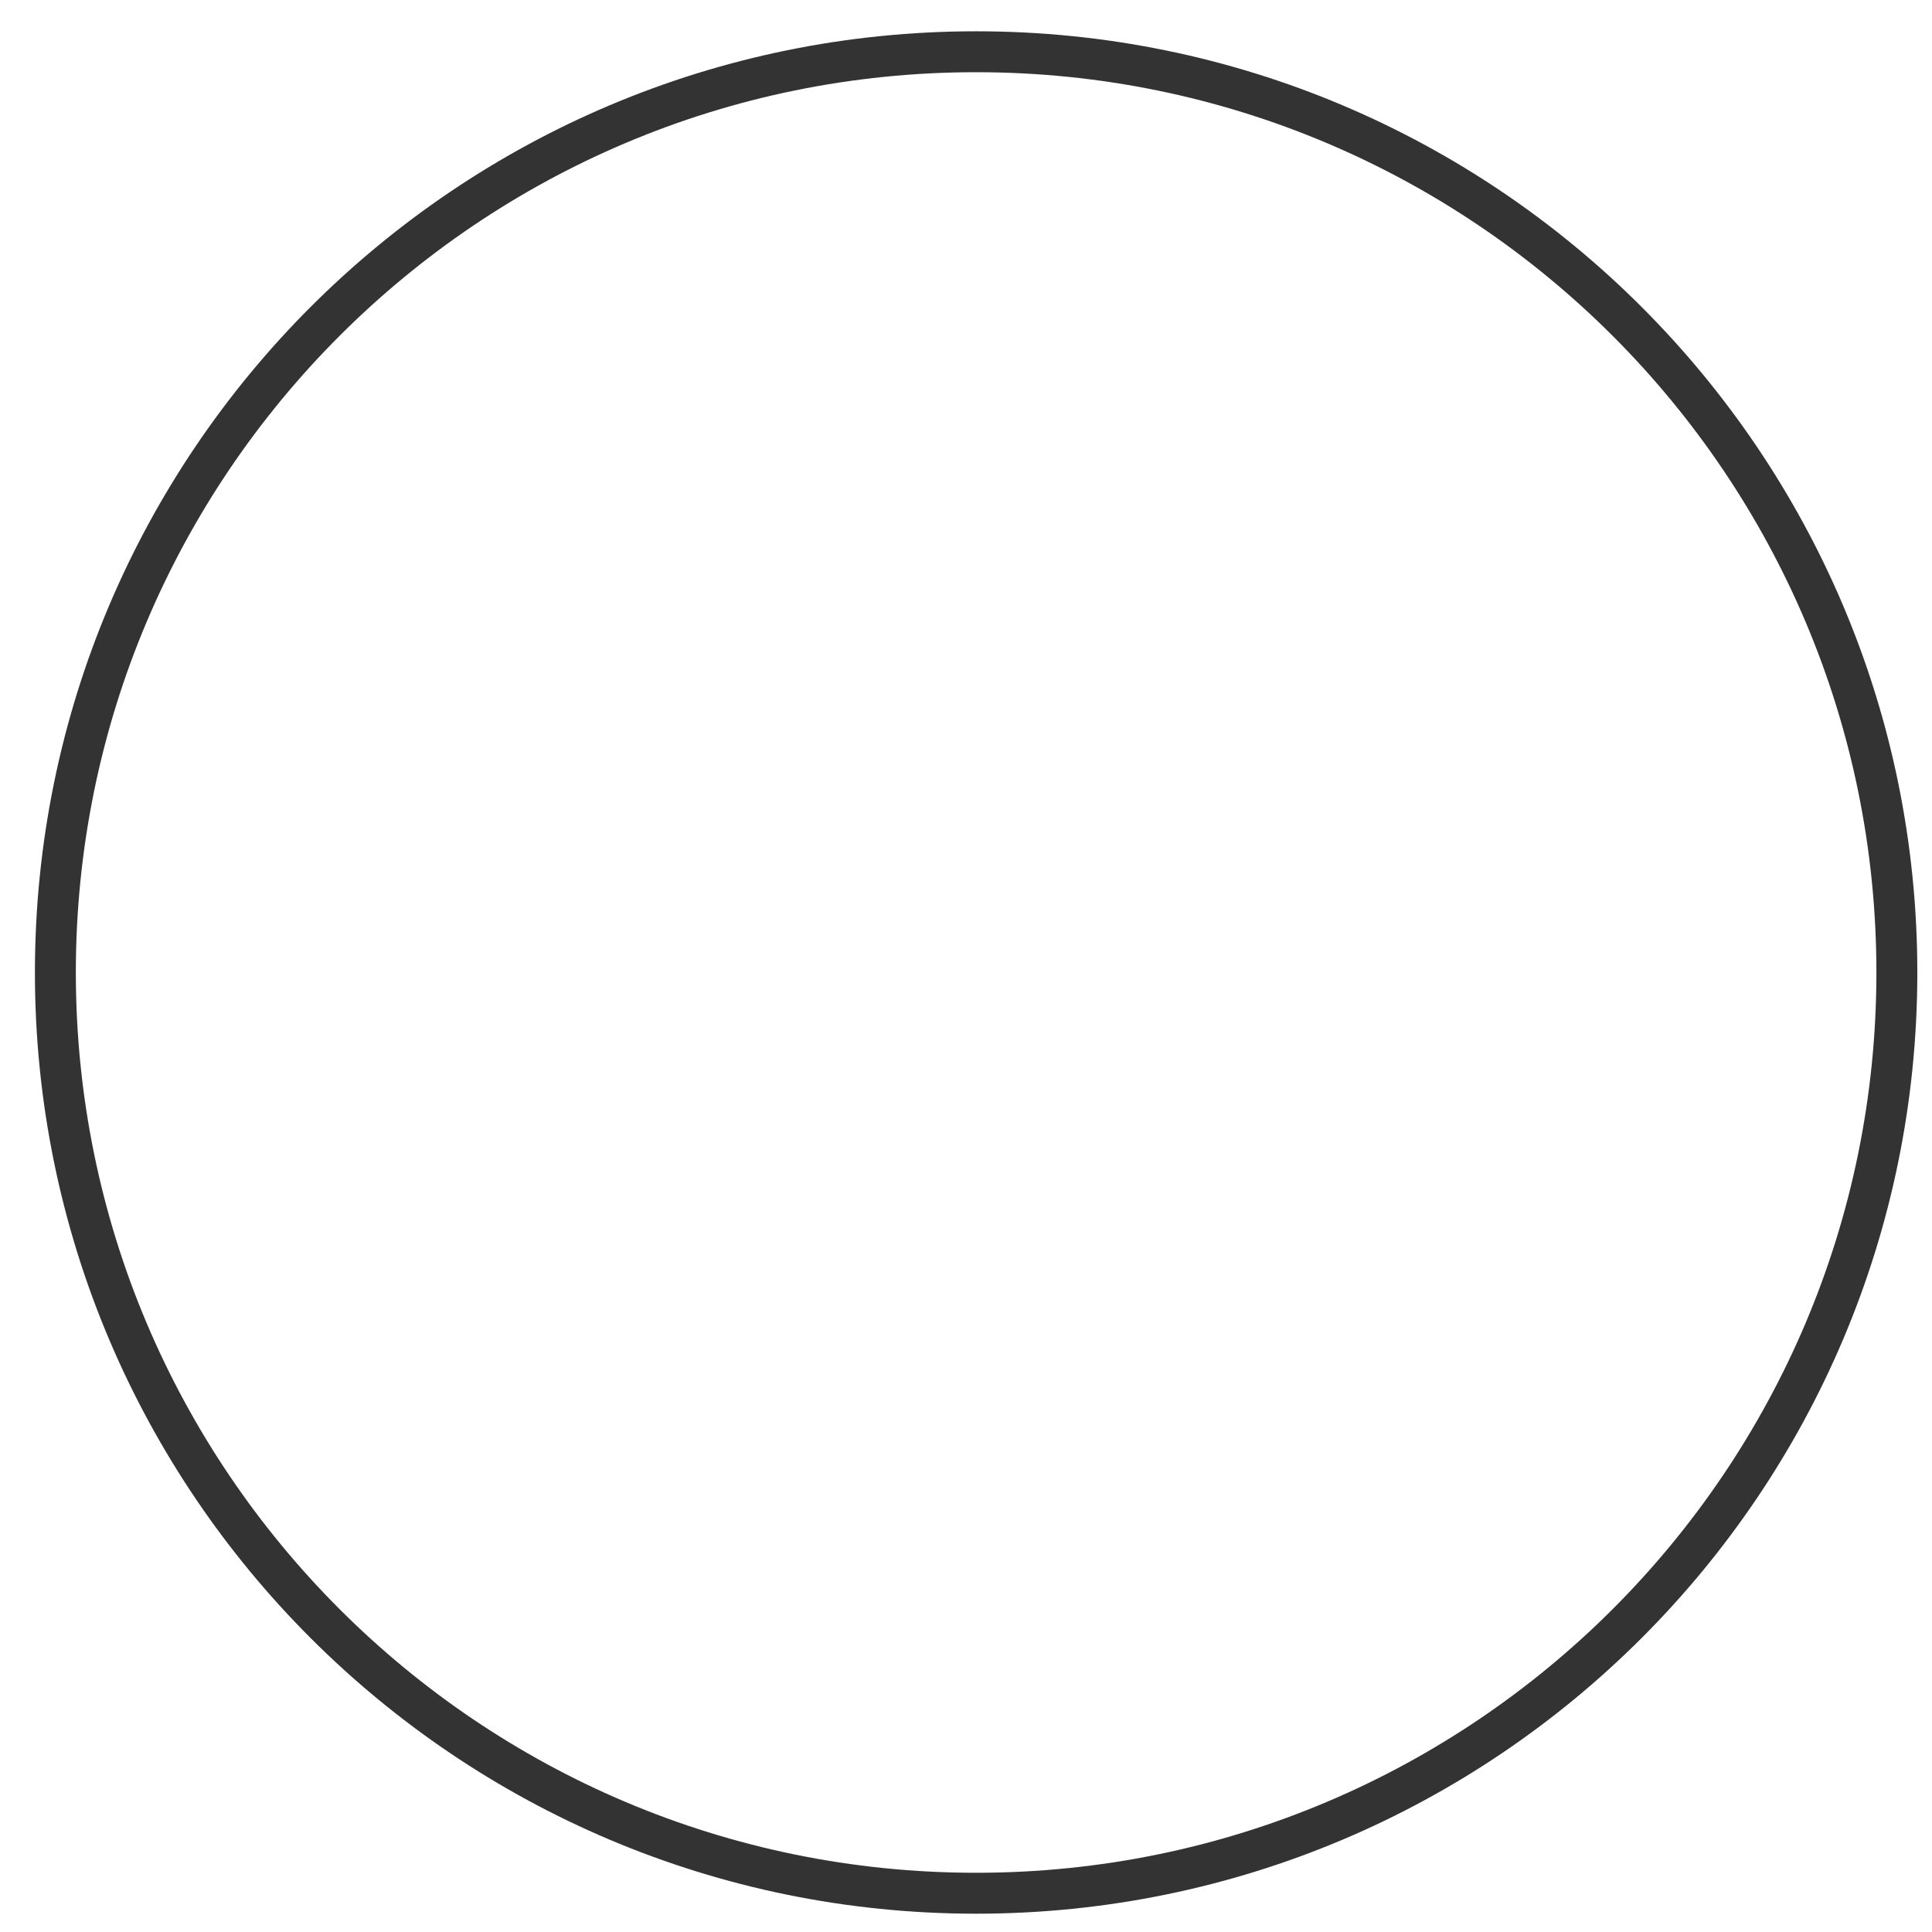
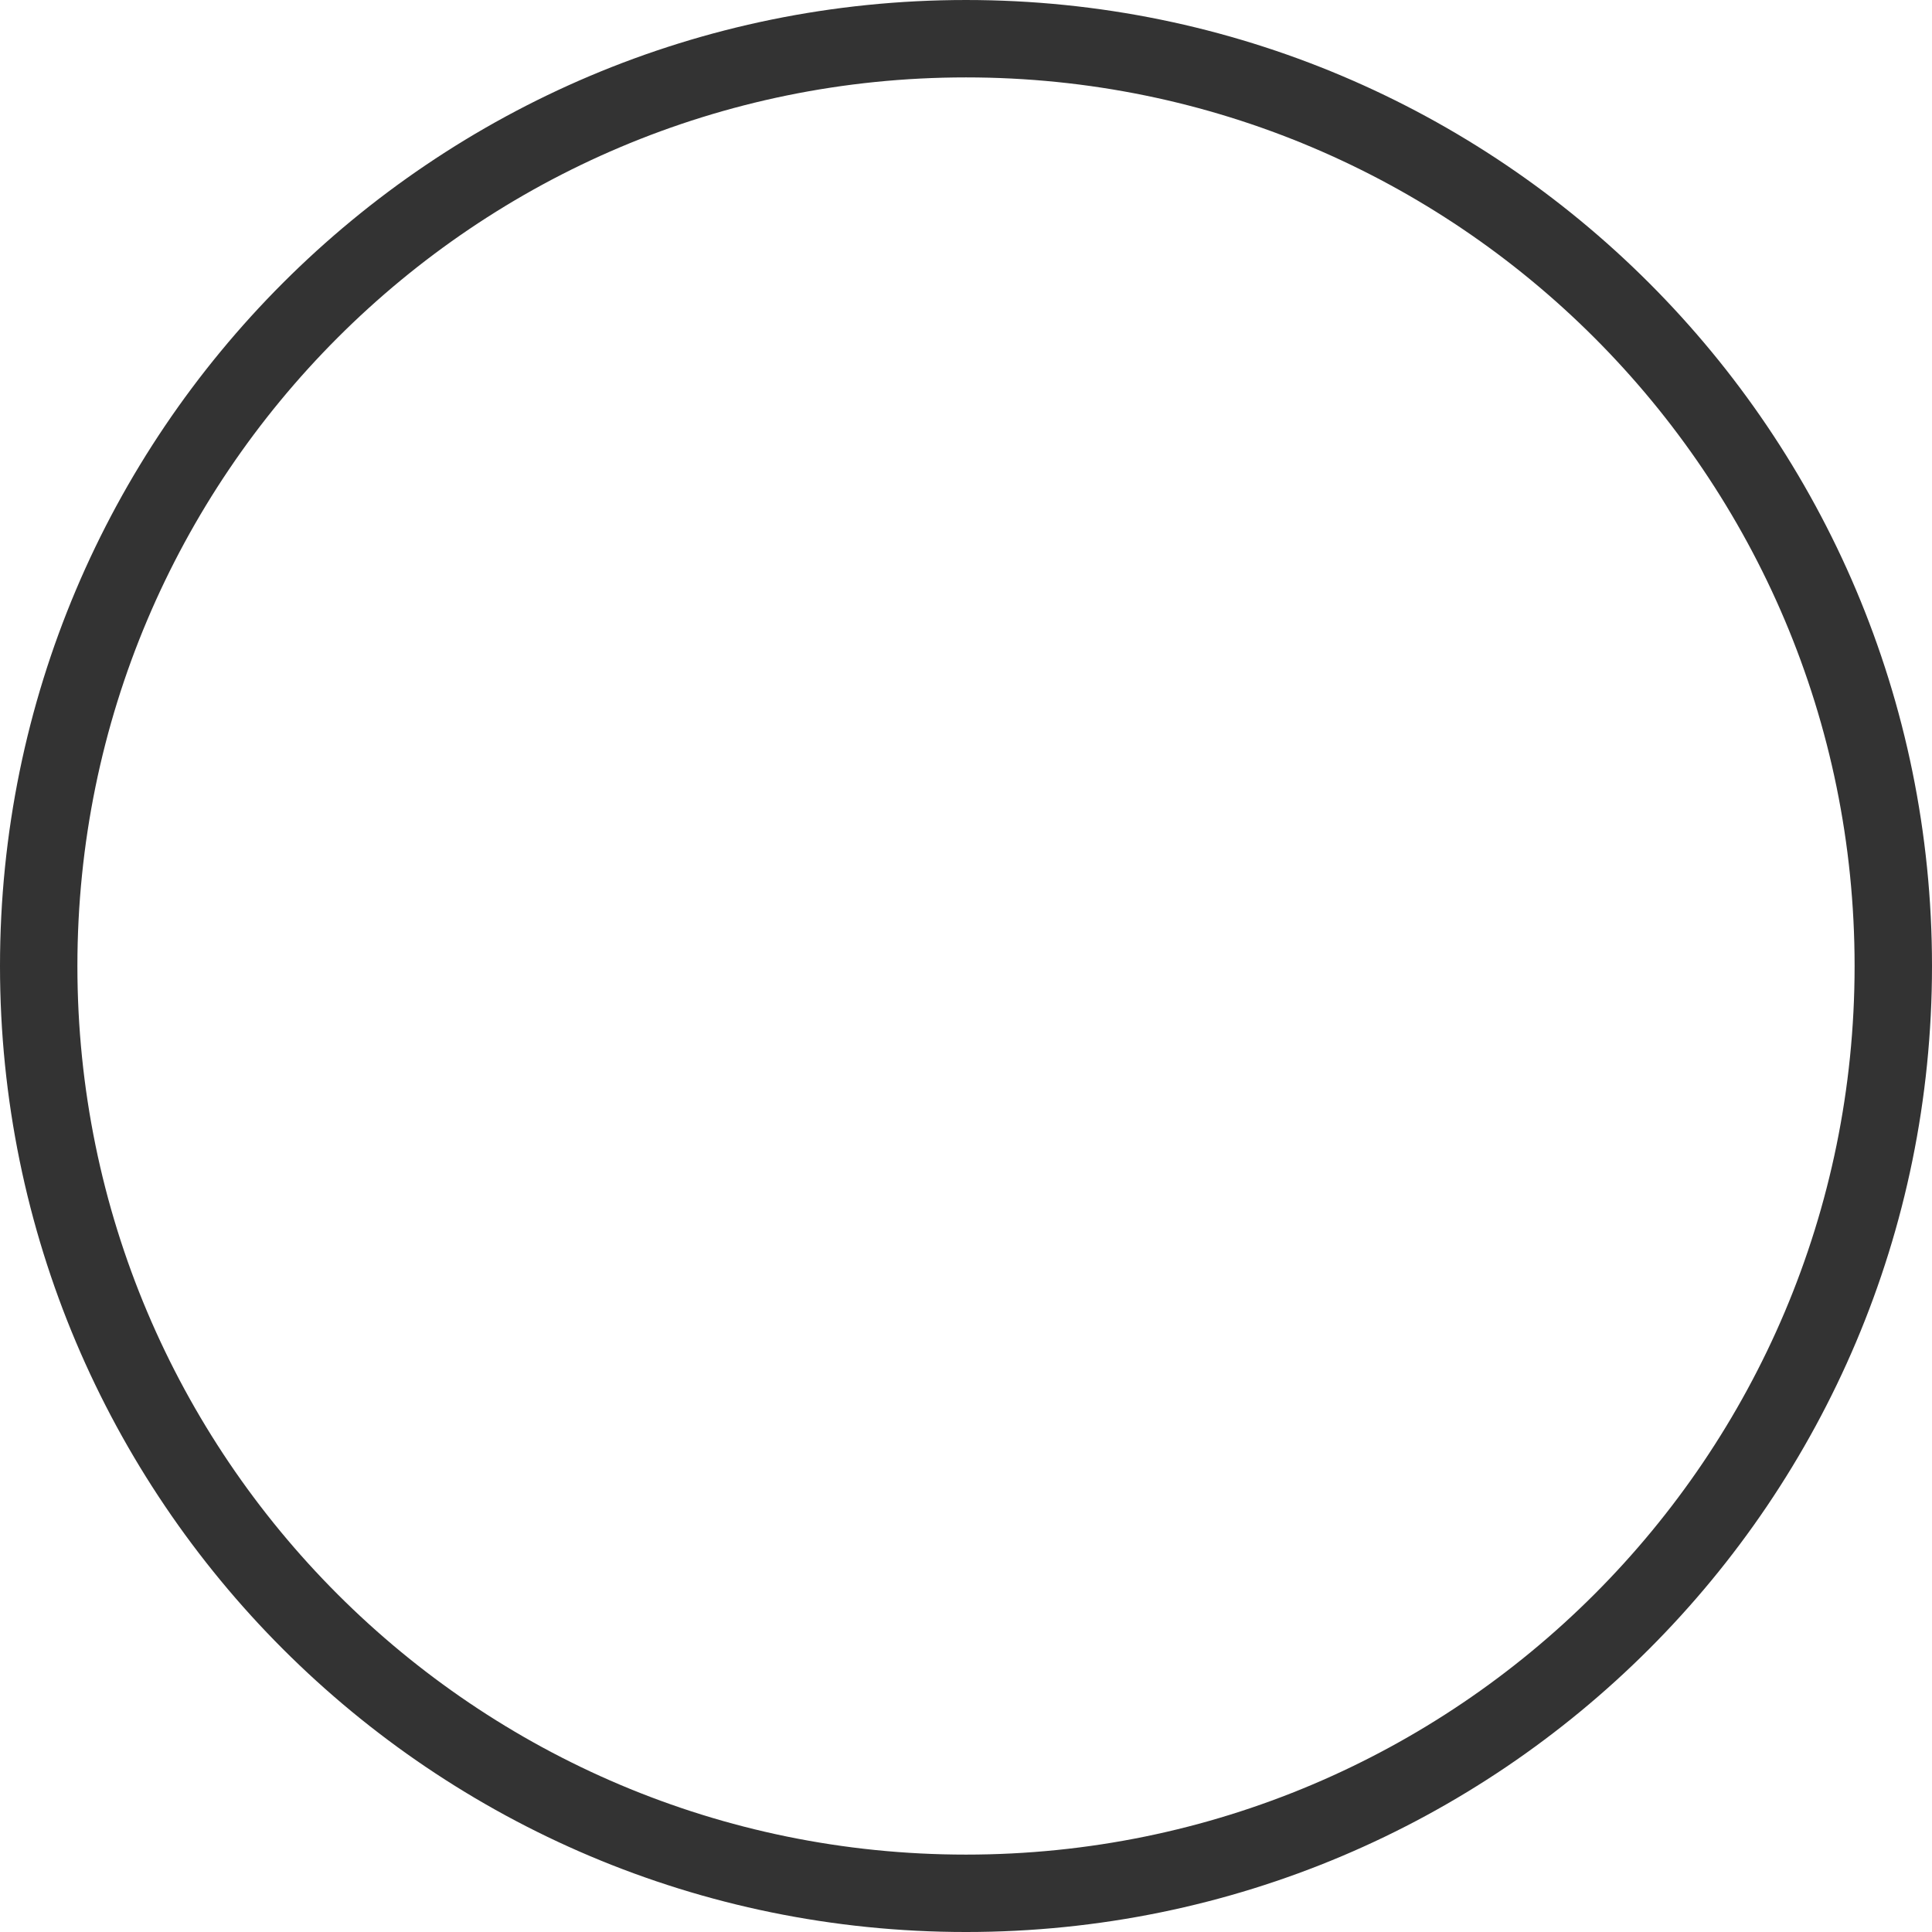
- <svg xmlns="http://www.w3.org/2000/svg" width="32" height="32" viewBox="0 0 32 32" id="svg2" version="1.1">
-   <defs id="defs4" />
-   <g id="layer1" transform="translate(0,-1020.362)">
-     <circle style="fill:none;stroke:#333333;stroke-opacity:1" id="path5738" cx="22.507" cy="1029.838" r="22.5" d="m 45.007,1029.838 c 0,12.427 -10.074,22.5 -22.5,22.5 -12.426,0 -22.5,-10.073 -22.5,-22.5 0,-12.426 10.074,-22.5 22.5,-22.5 12.426,0 22.5,10.074 22.5,22.5 z" transform="matrix(0.677795,0,0,0.677795,0.9124562,338.4505)" />
+ <svg xmlns="http://www.w3.org/2000/svg" version="1.1" id="svg4607" viewBox="0 0 32 32" height="32" width="32">
+   <defs id="defs4609" />
+   <g transform="translate(0,-1020.362)" id="layer1">
+     <circle style="fill:none;stroke:#333333;stroke-width:0.836;stroke-miterlimit:5.846;stroke-dasharray:none" r="15.359" cy="1036.362" cx="16" stroke-miterlimit="10" id="path5738" />
+     <circle id="circle5552" stroke-miterlimit="10" cx="16" cy="1036.362" r="15.359" style="fill:none;stroke:#333333;stroke-width:1.282;stroke-miterlimit:5.85;stroke-dasharray:none" />
  </g>
</svg>
